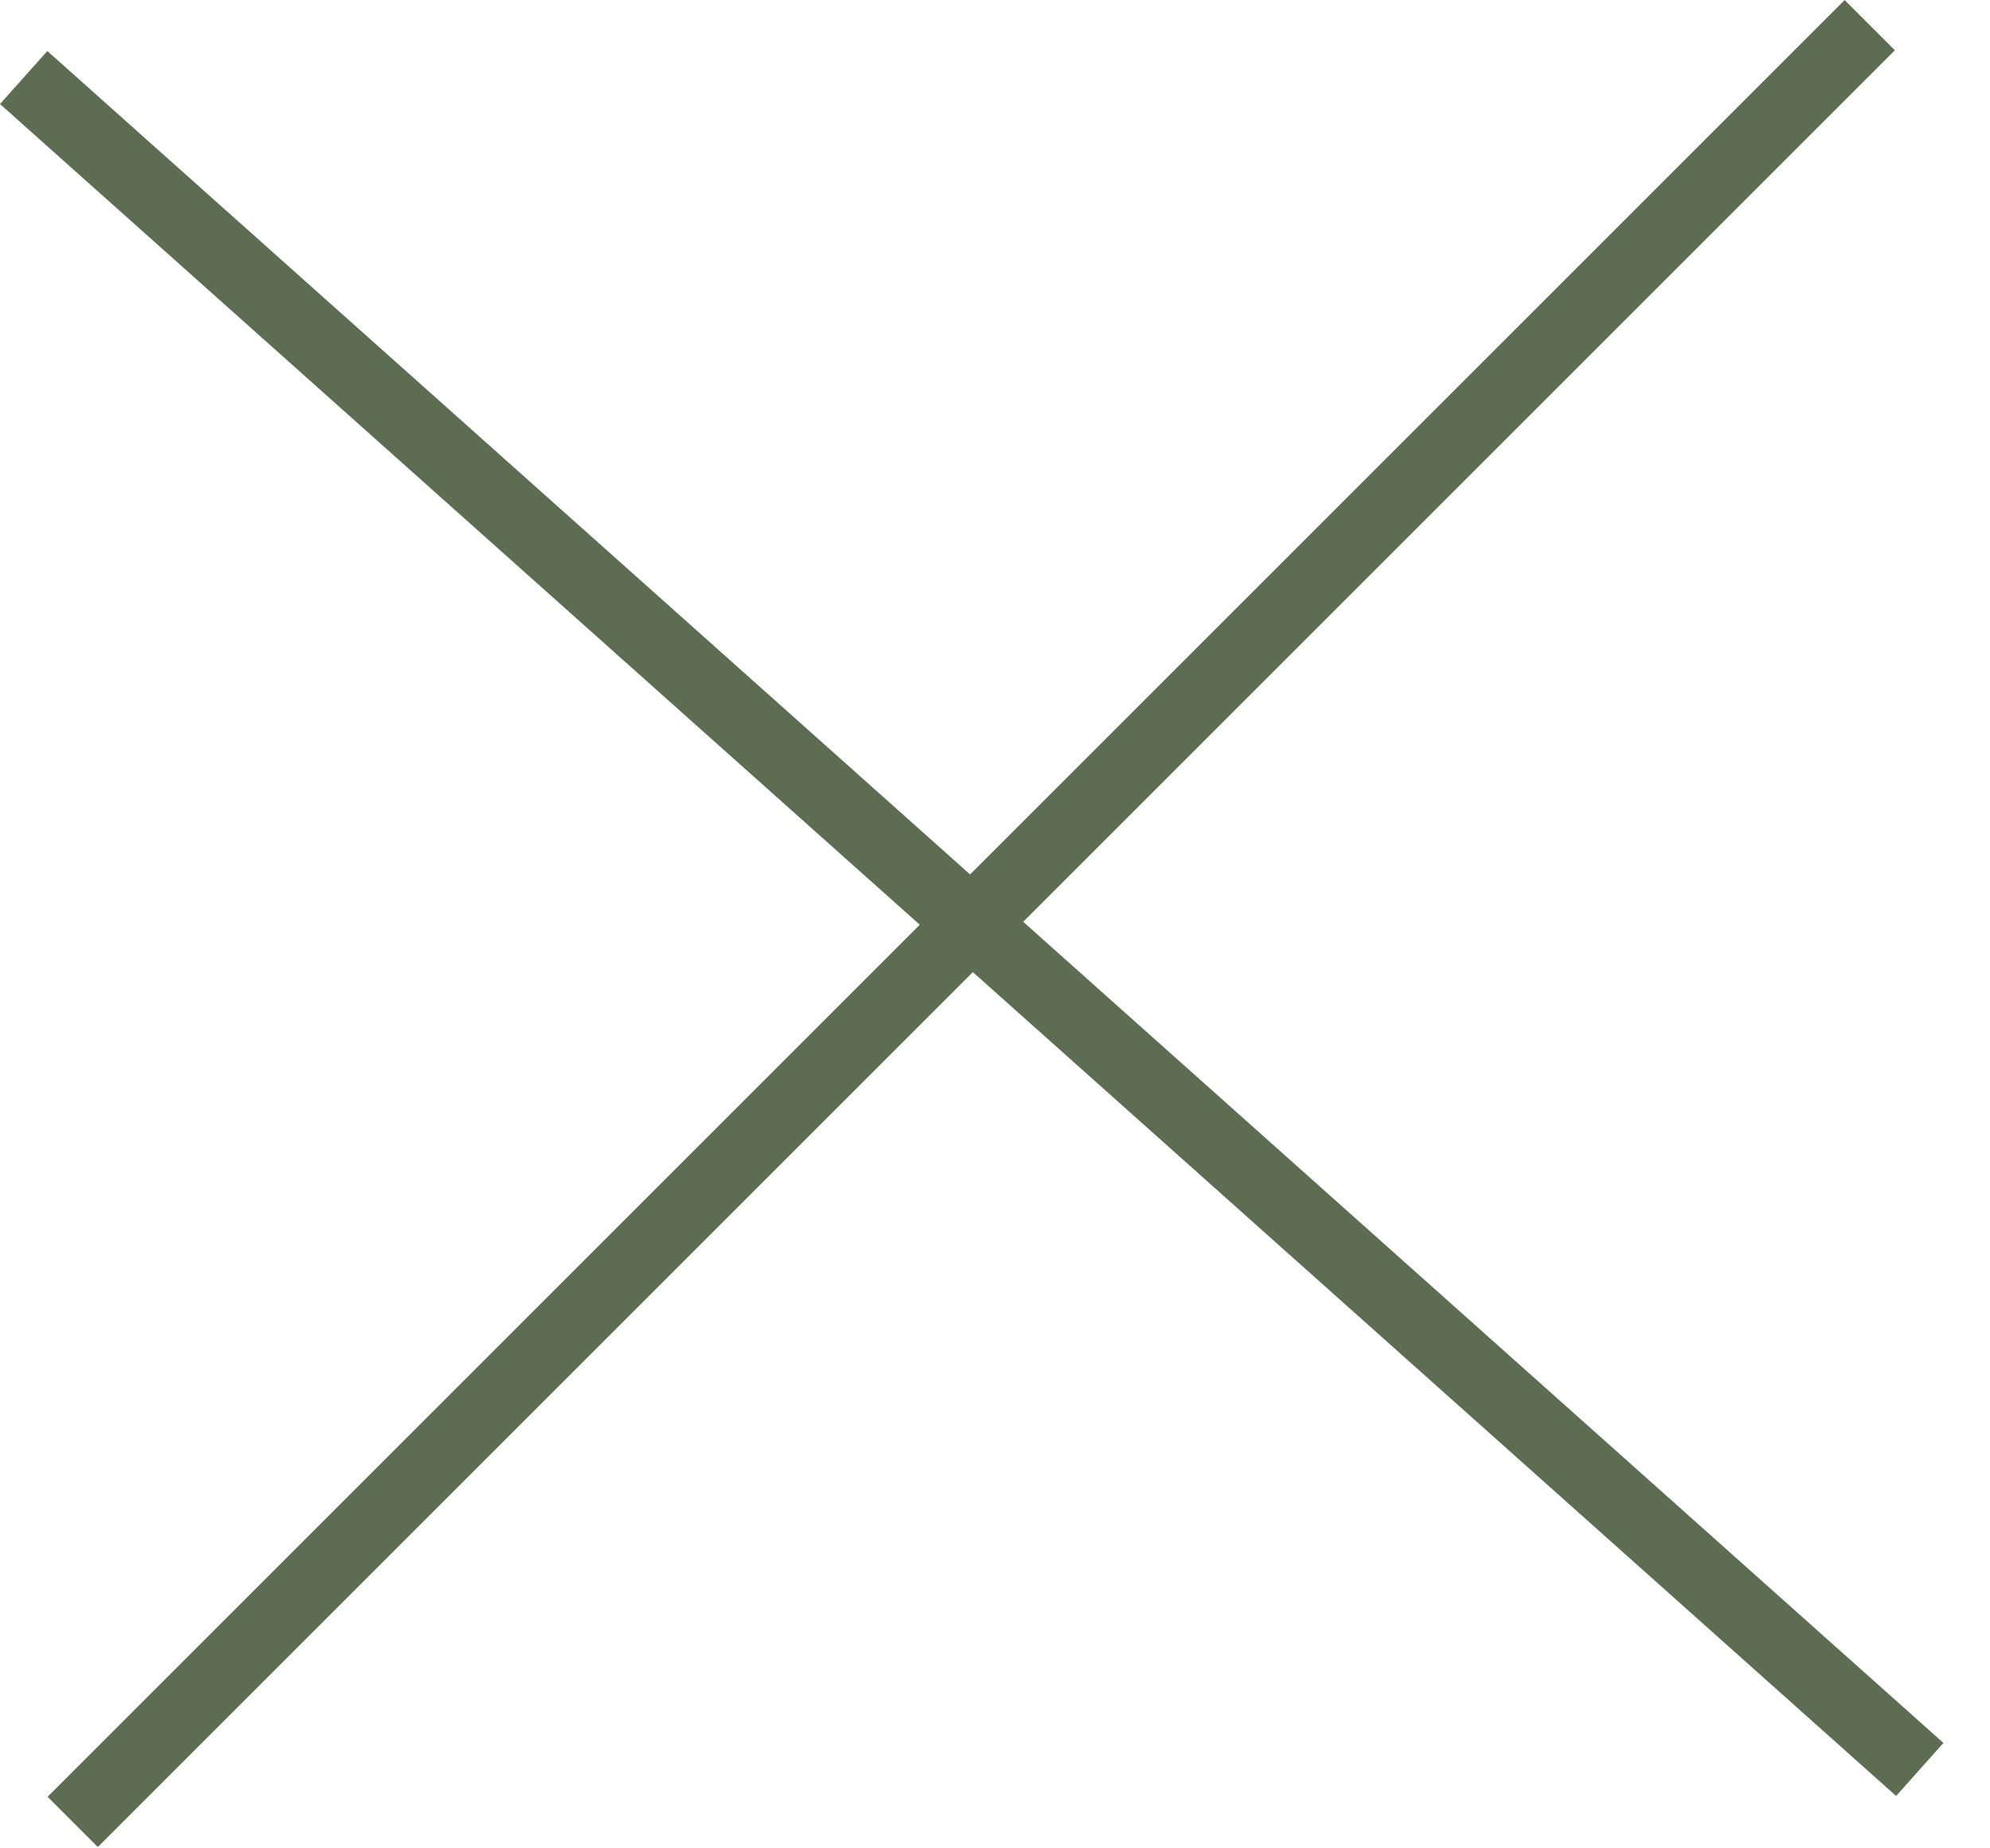
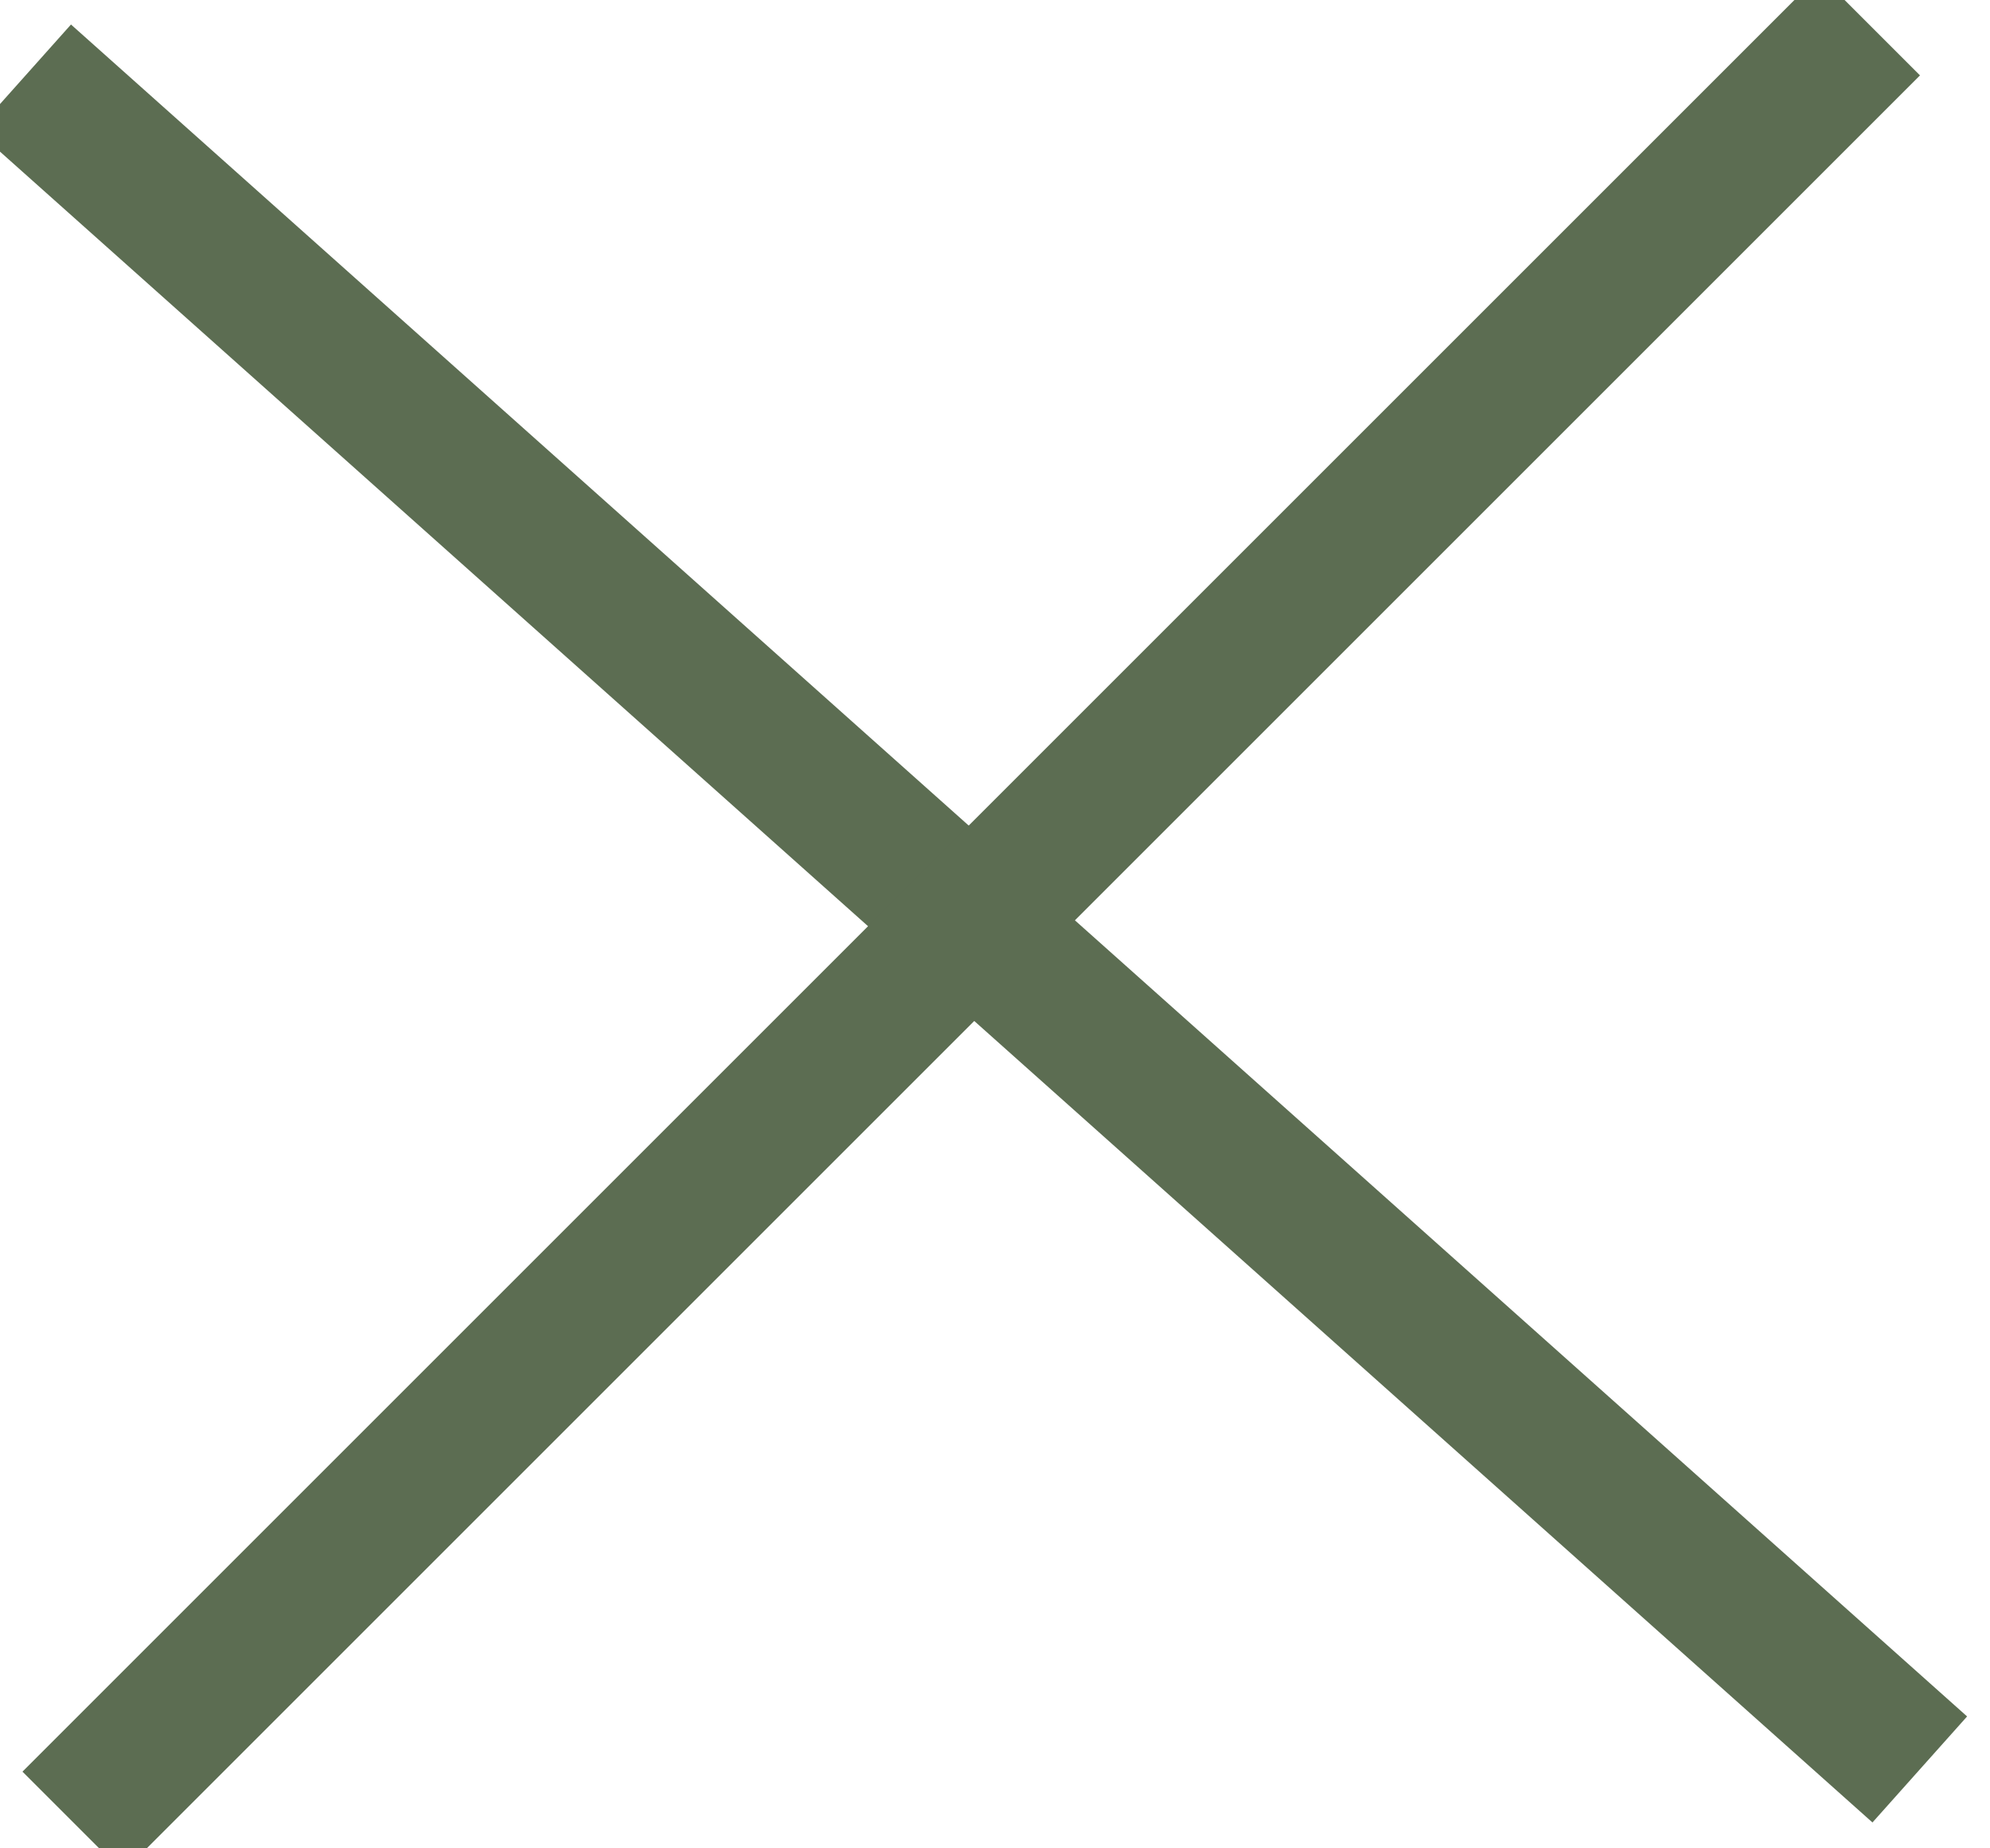
<svg xmlns="http://www.w3.org/2000/svg" width="28" height="26" viewBox="0 0 28 26" fill="none">
-   <path d="M0.333 1.091L27.012 24.901" stroke="#5C6D52" />
-   <path d="M1.023 25.639L26.308 0.354" stroke="#5C6D52" />
+   <path d="M0.333 1.091L27.012 24.901" stroke="#5C6D52" stroke-width="2" />
+   <path d="M1.023 25.639L26.308 0.354" stroke="#5C6D52" stroke-width="2" />
</svg>
